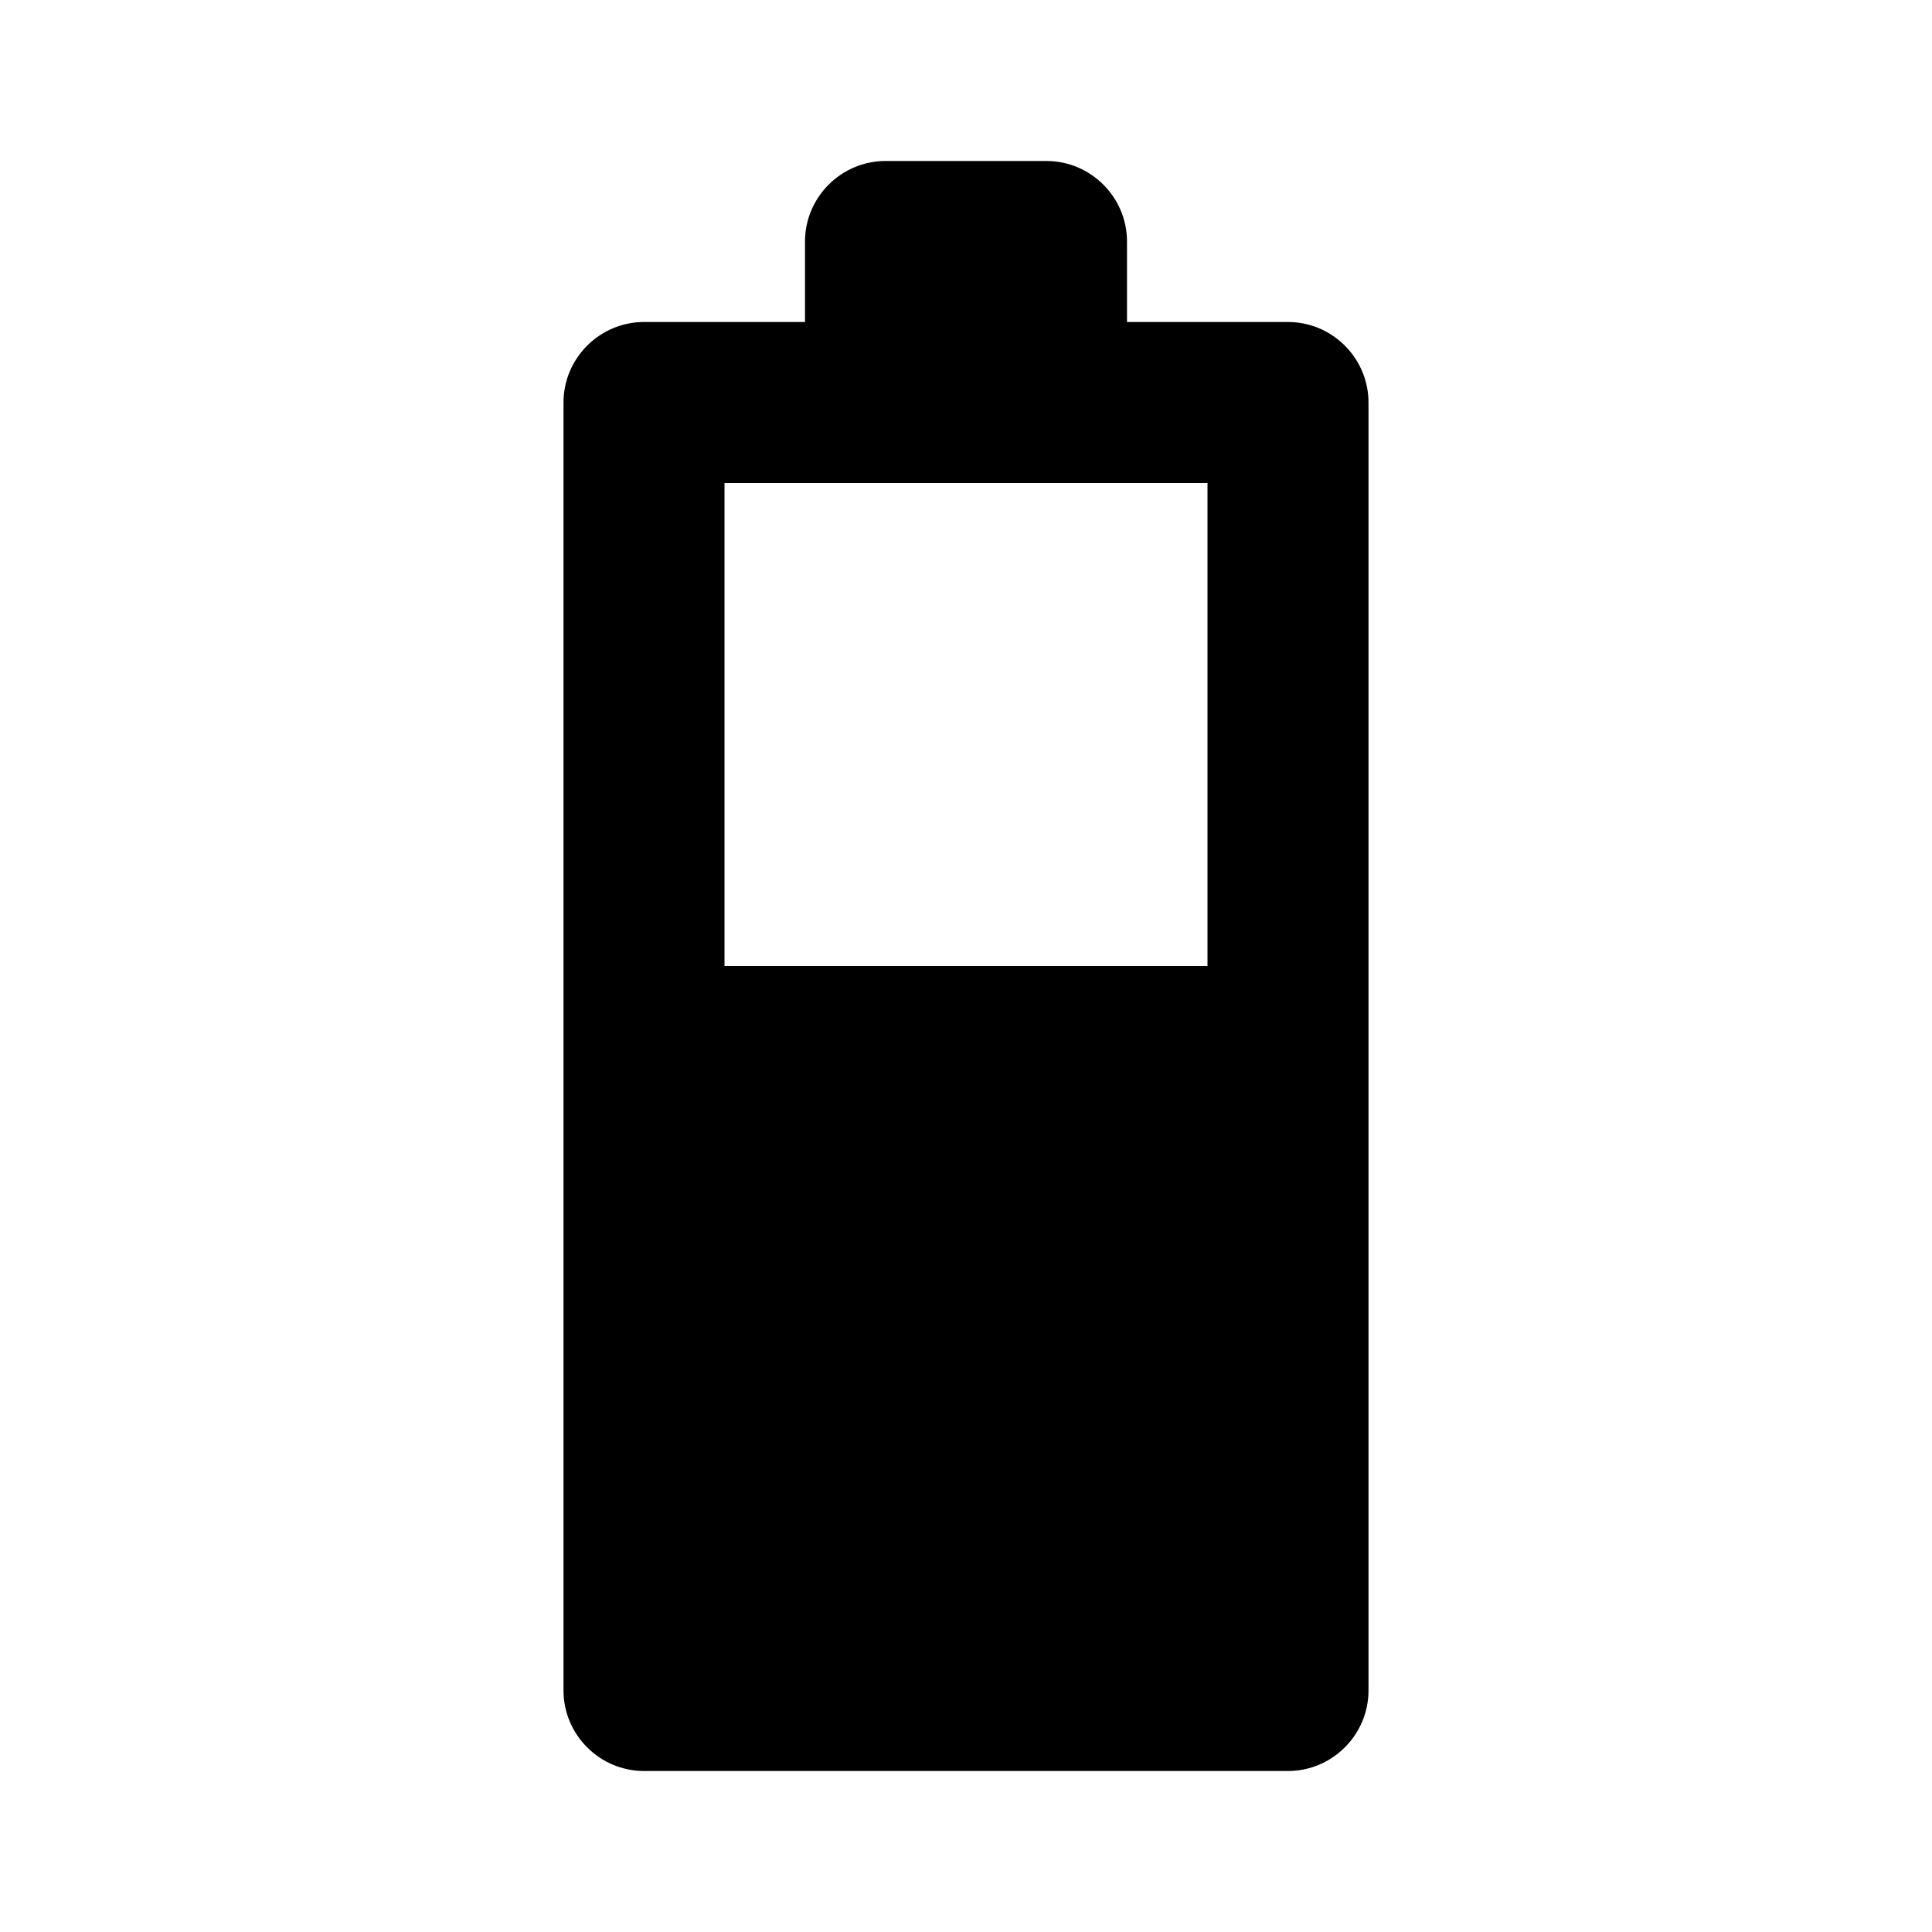
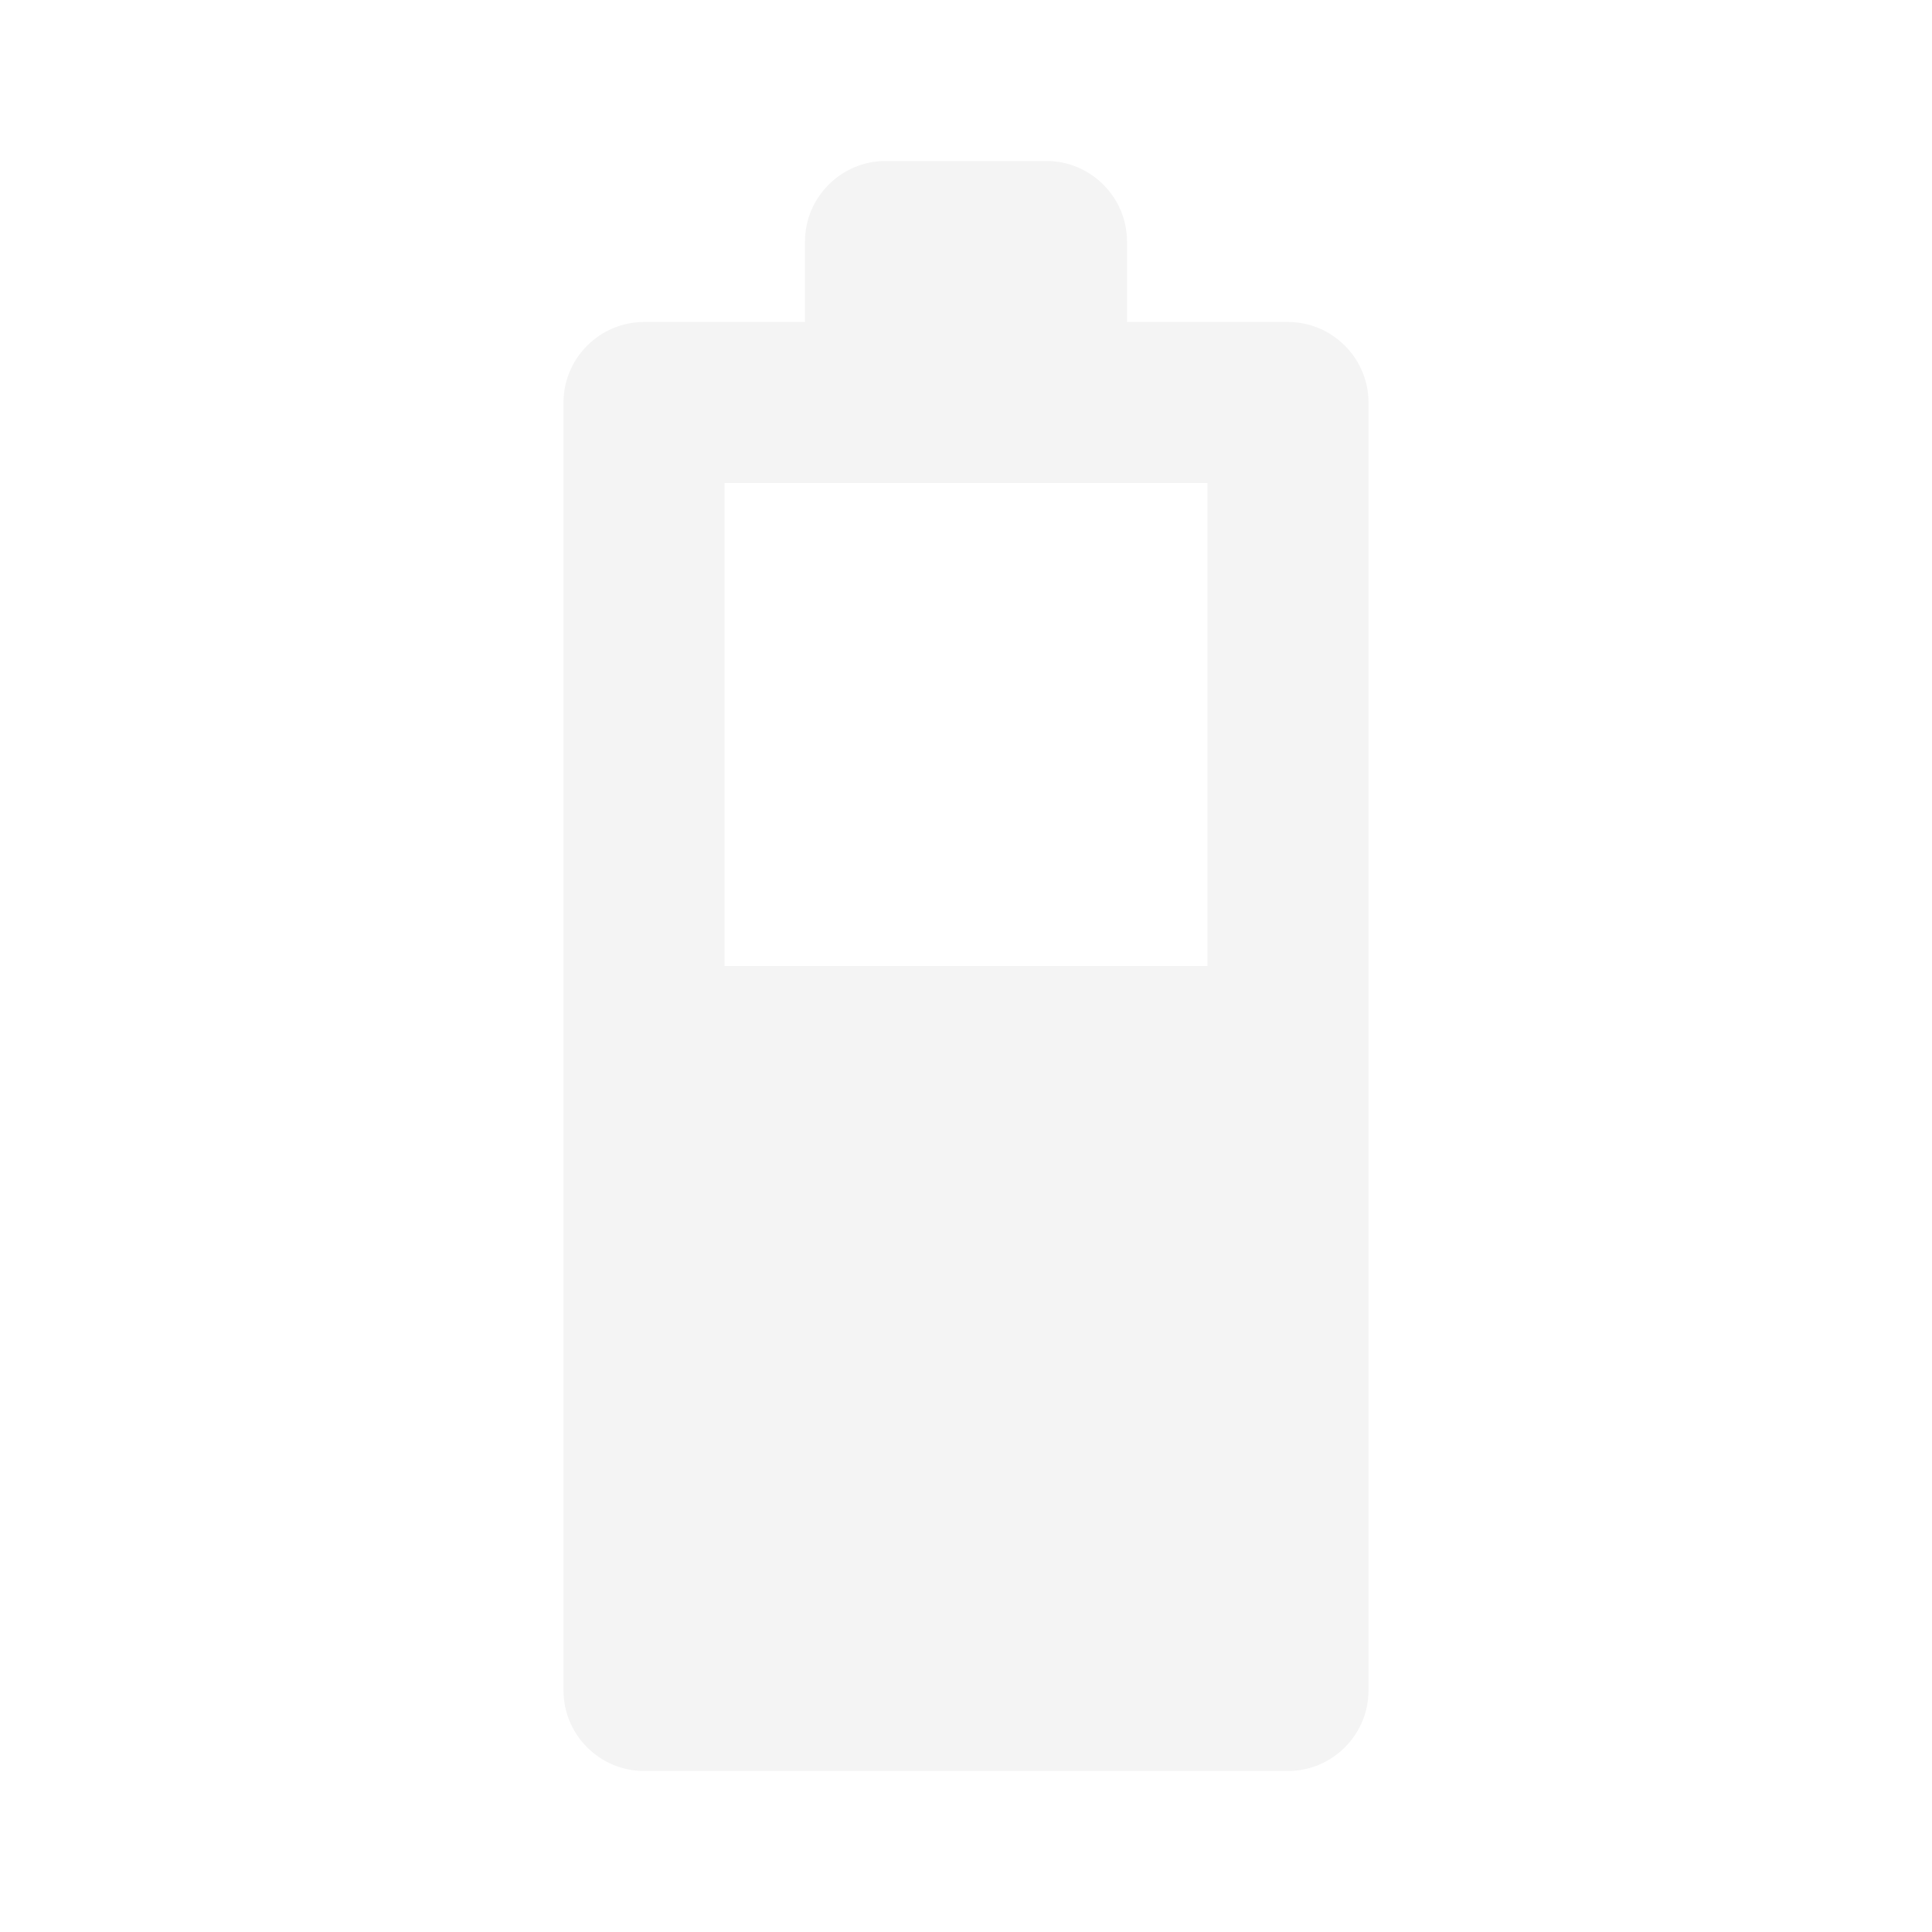
- <svg xmlns="http://www.w3.org/2000/svg" enable-background="new 0 0 24 24" height="24px" viewBox="0 0 24 24" width="24px" fill="#000000">
+ <svg xmlns="http://www.w3.org/2000/svg" enable-background="new 0 0 24 24" height="24px" viewBox="0 0 24 24" width="24px" fill="#f4f4f4">
  <g>
    <rect fill="none" height="24" width="24" />
    <rect fill="none" height="24" width="24" />
  </g>
  <g>
    <path d="M17,5v16c0,0.55-0.45,1-1,1H8c-0.55,0-1-0.45-1-1V5c0-0.55,0.45-1,1-1h2V3c0-0.55,0.45-1,1-1h2c0.55,0,1,0.45,1,1v1h2 C16.55,4,17,4.45,17,5z M15,6H9v6h6V6z" />
  </g>
</svg>
